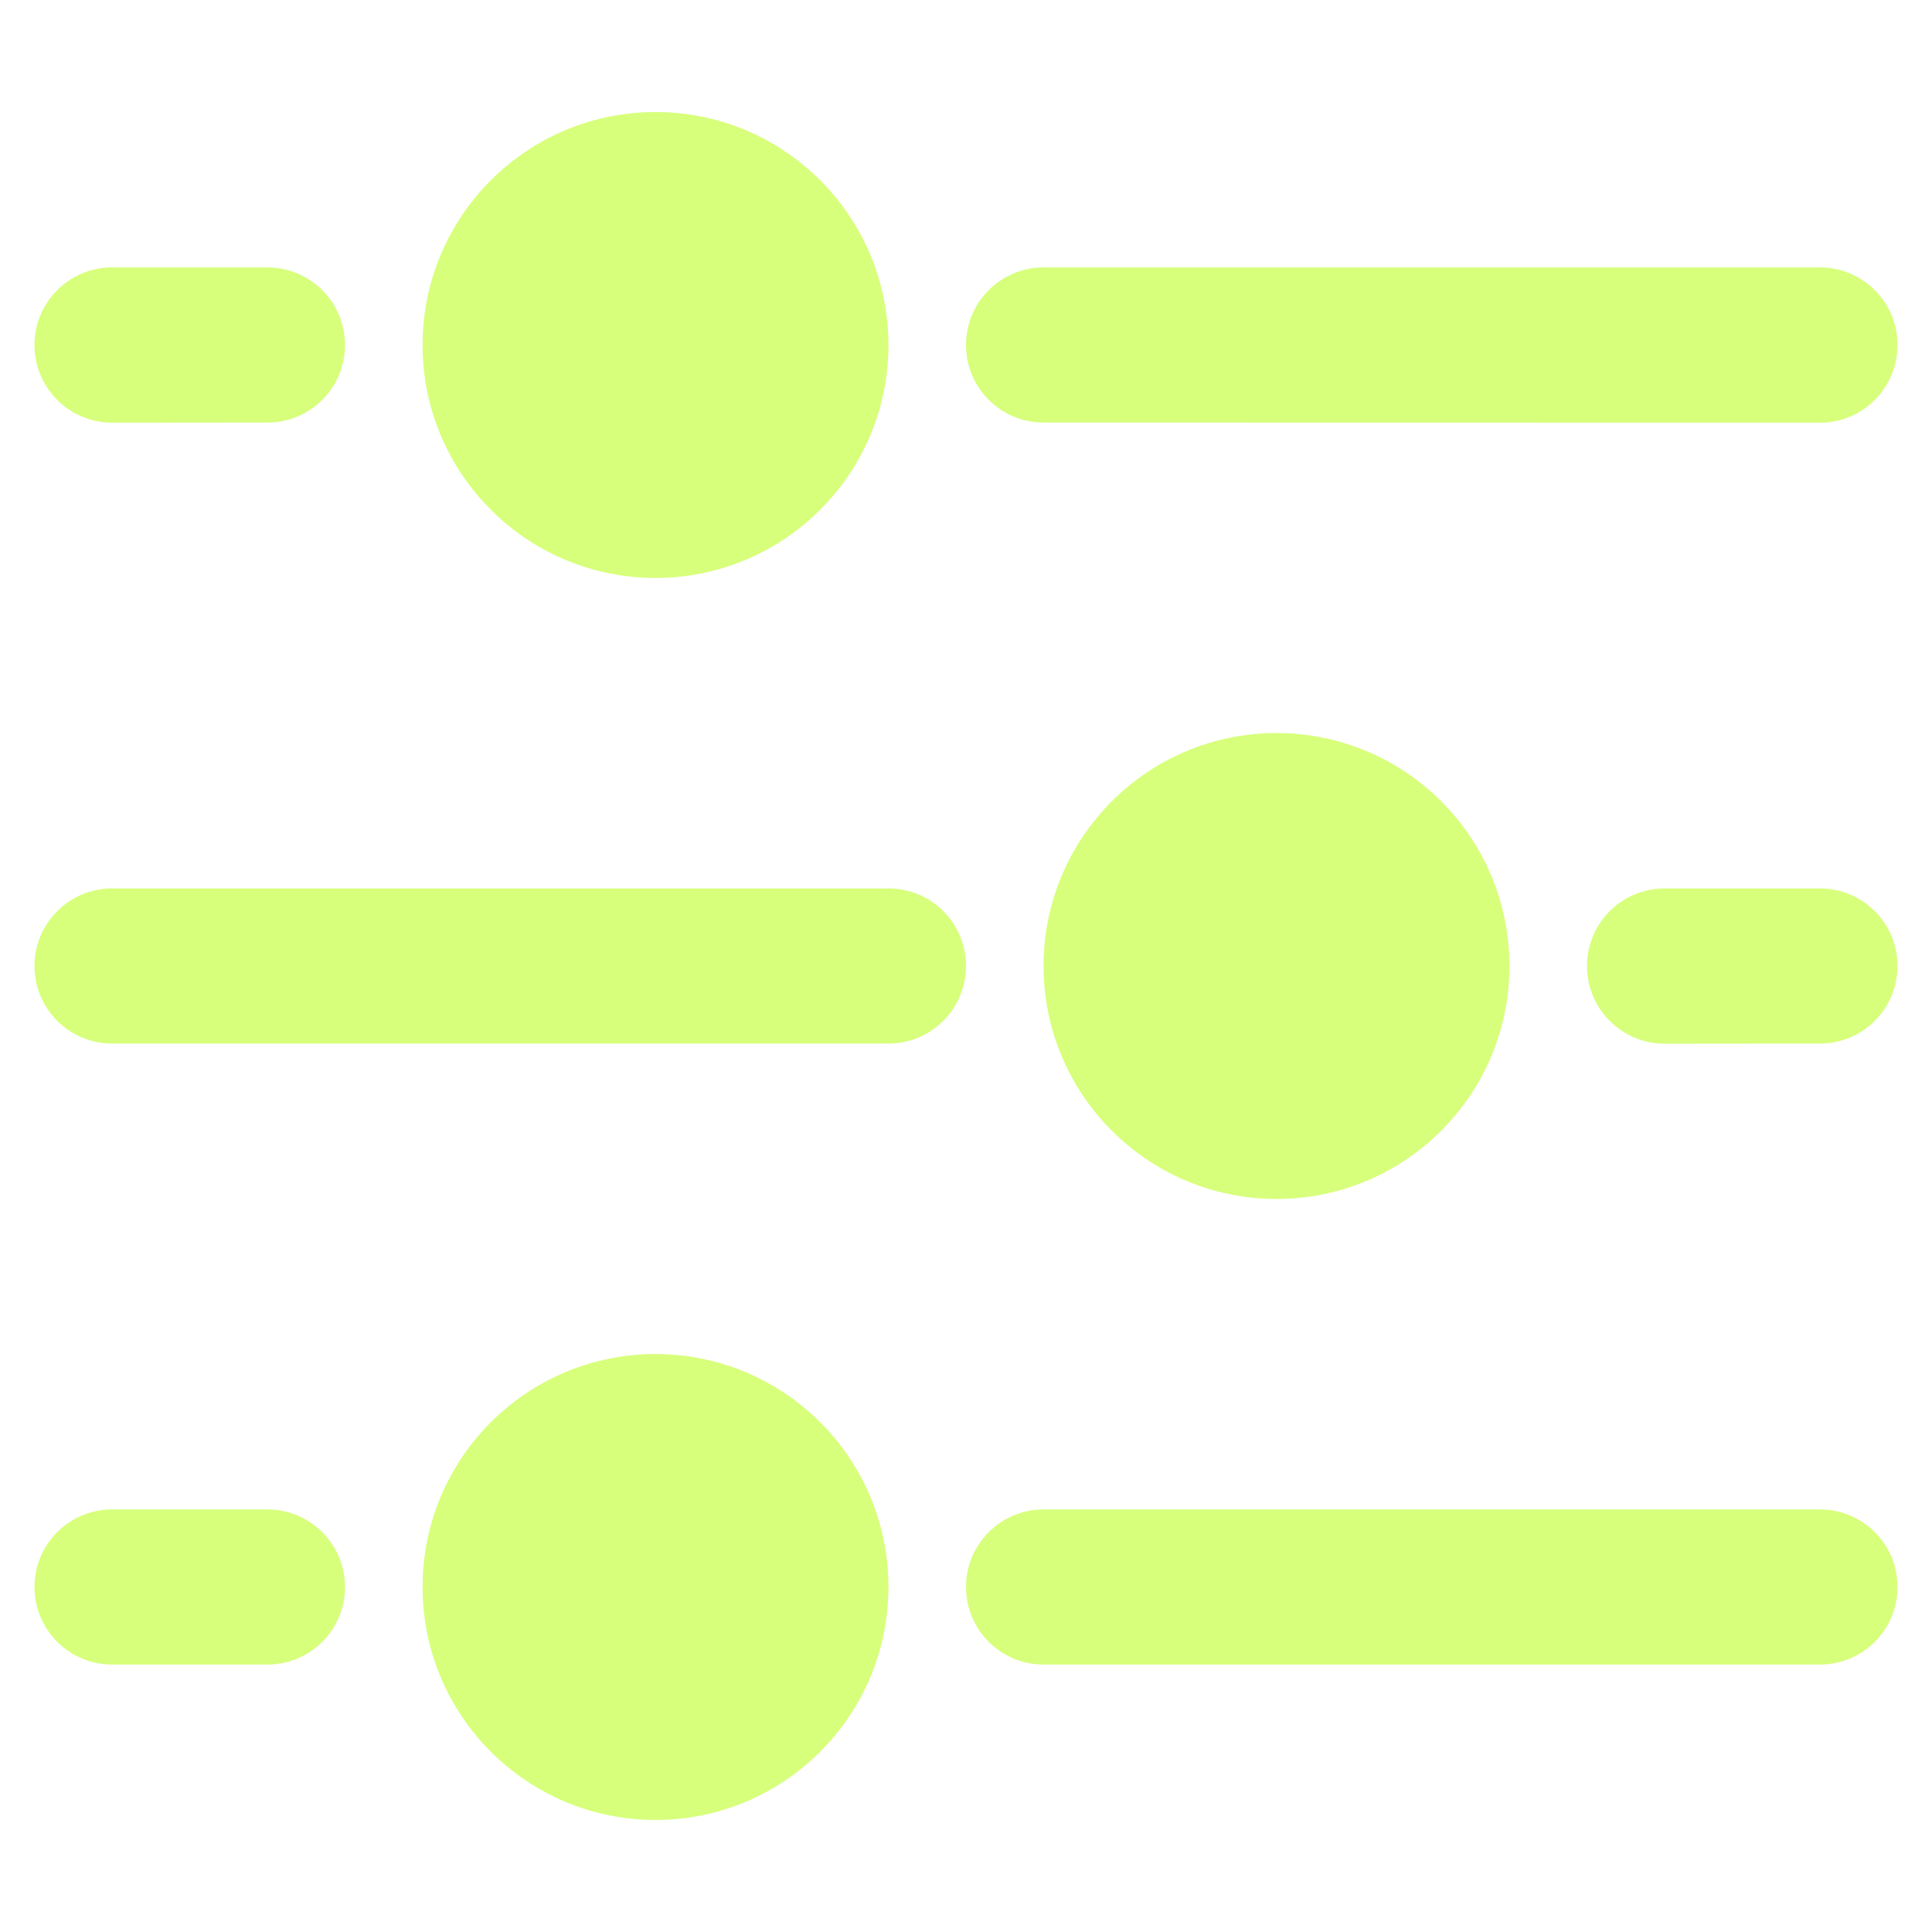
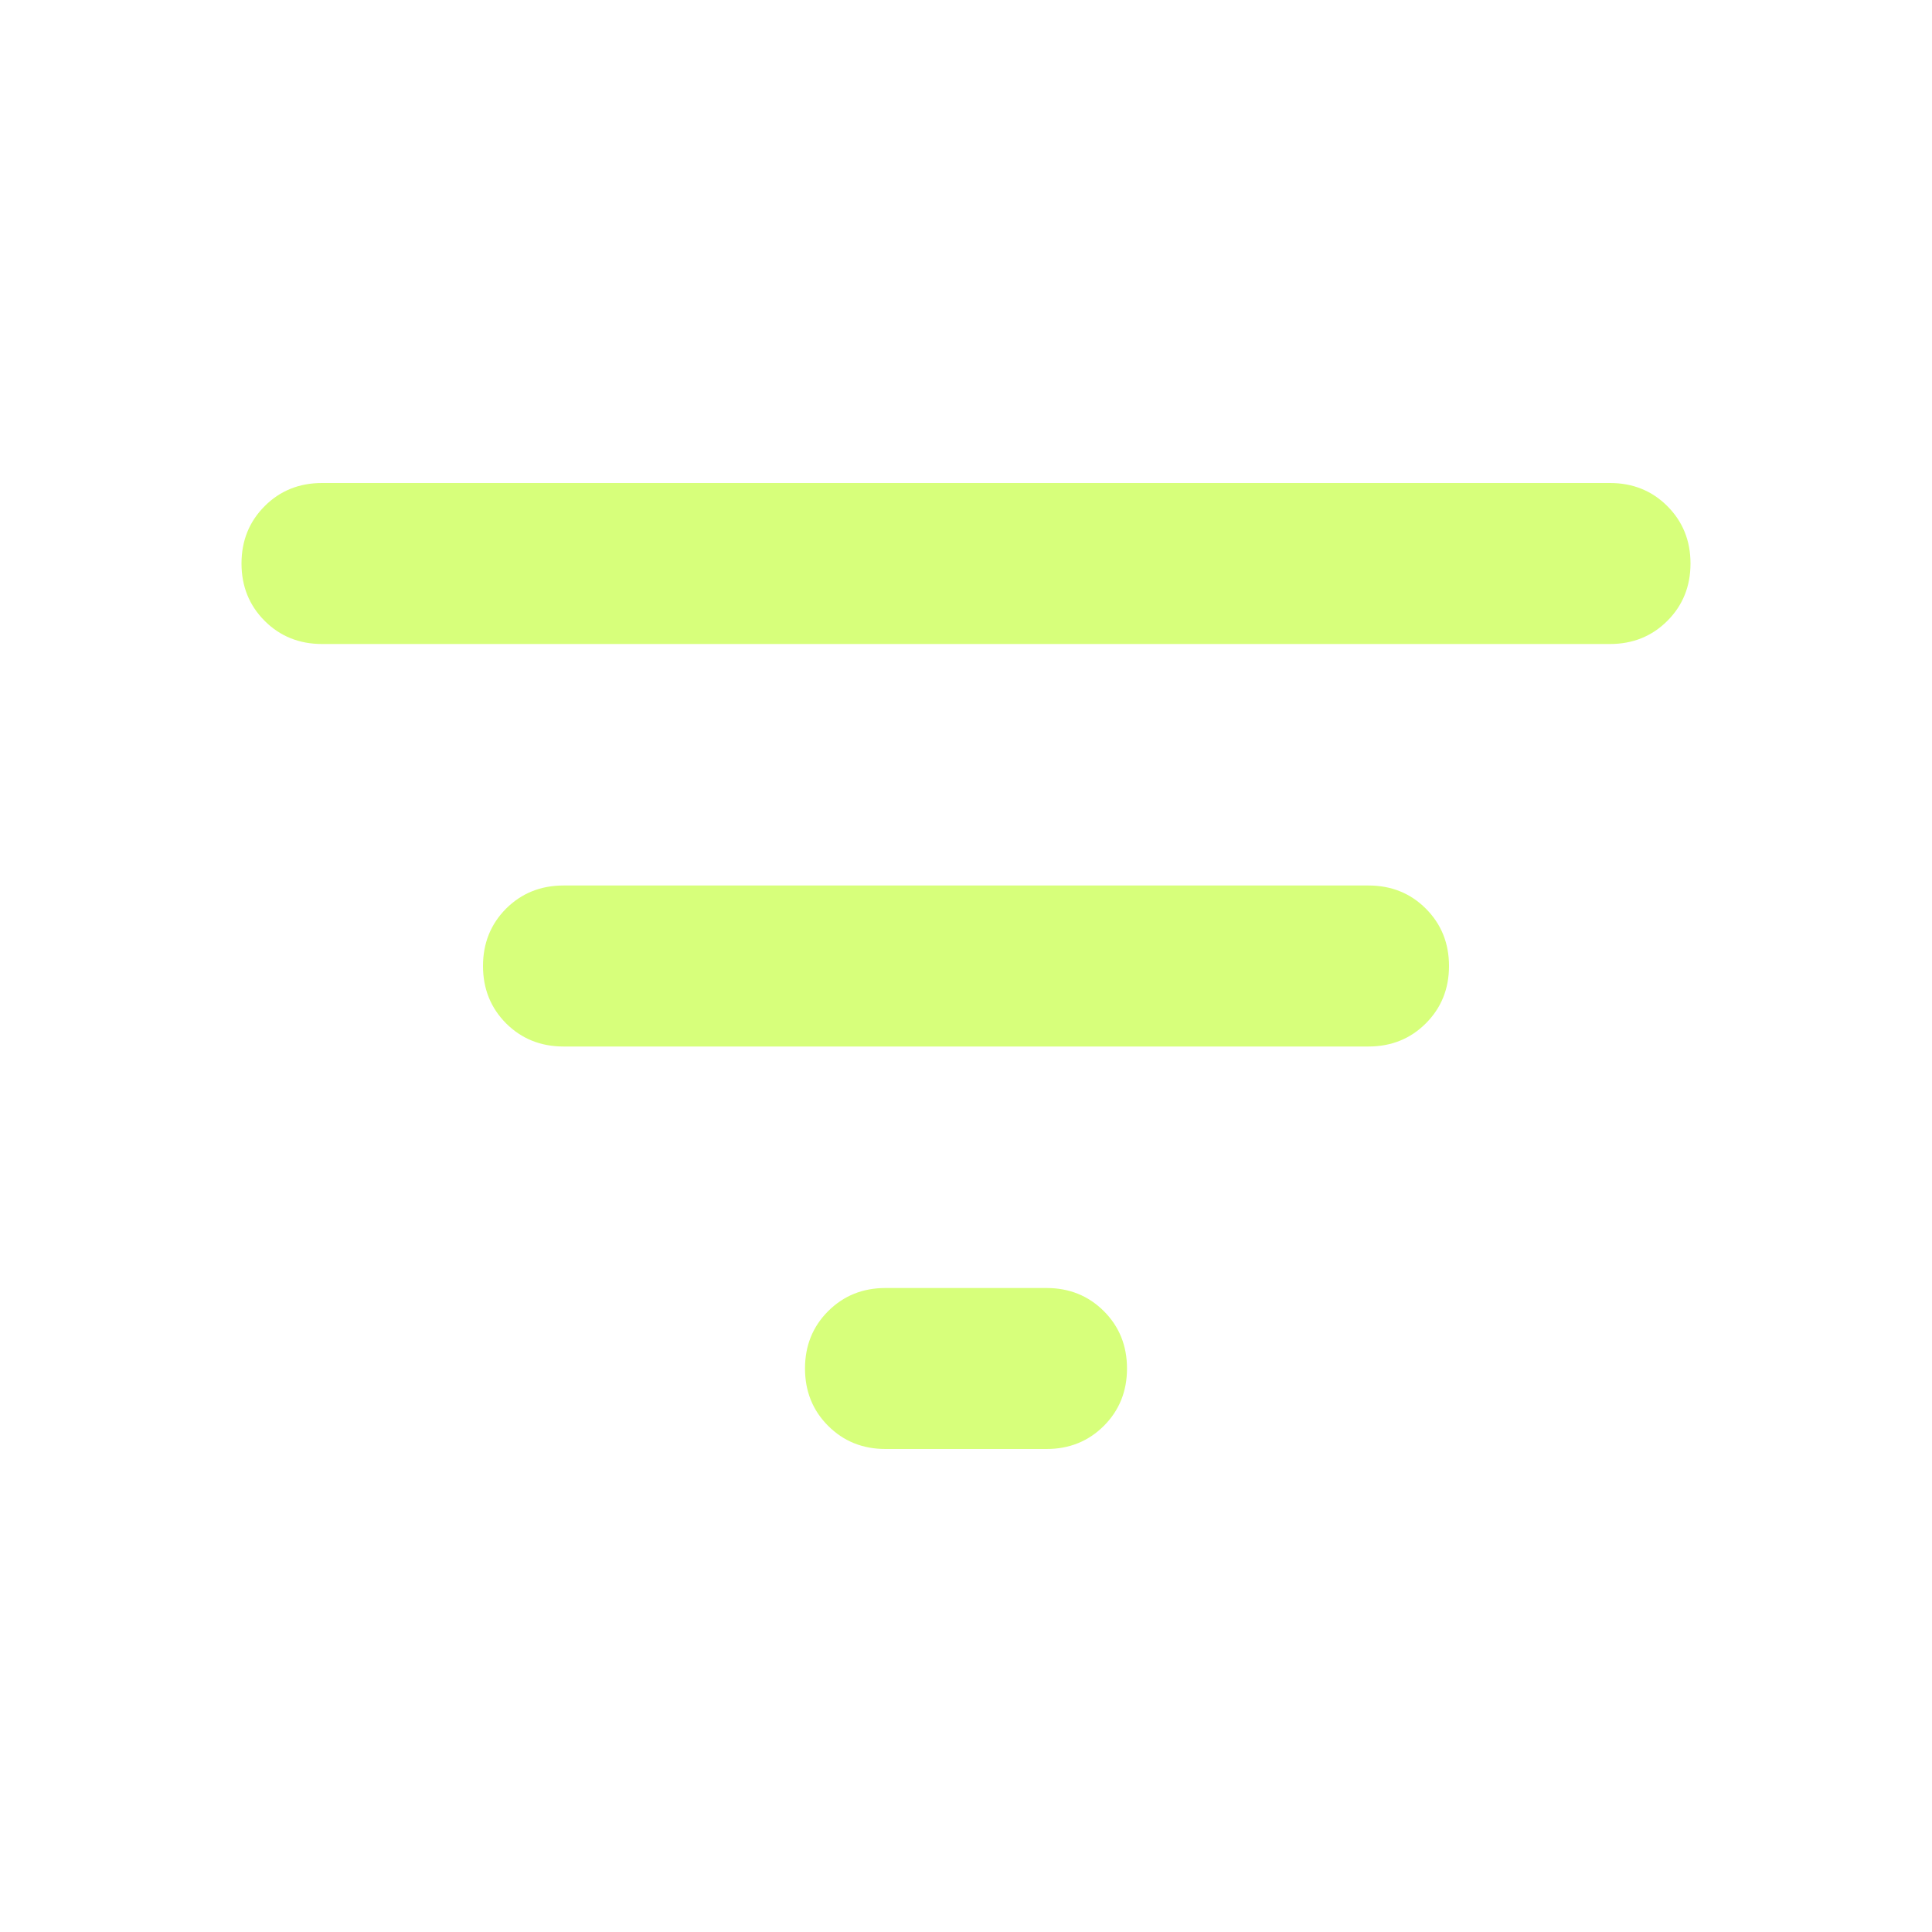
- <svg xmlns="http://www.w3.org/2000/svg" width="14" height="14" viewBox="0 0 14 14" fill="none">
-   <path d="M12.062 7.563L13.188 7.562C13.498 7.562 13.75 7.311 13.75 7C13.75 6.689 13.498 6.438 13.188 6.438L12.062 6.438C11.752 6.438 11.5 6.689 11.5 7C11.5 7.311 11.752 7.563 12.062 7.563Z" fill="#D7FF7B" />
-   <path d="M7 2.5C7 2.189 7.252 1.938 7.562 1.938L13.188 1.938C13.498 1.938 13.75 2.189 13.75 2.5C13.75 2.811 13.498 3.063 13.188 3.063L7.562 3.062C7.252 3.062 7 2.811 7 2.5Z" fill="#D7FF7B" />
-   <path d="M7 11.5C7 11.189 7.252 10.938 7.562 10.938L13.188 10.938C13.498 10.938 13.75 11.189 13.75 11.5C13.75 11.811 13.498 12.062 13.188 12.062L7.562 12.062C7.252 12.062 7 11.811 7 11.5Z" fill="#D7FF7B" />
-   <path d="M0.813 3.063L1.938 3.062C2.248 3.062 2.5 2.811 2.5 2.5C2.5 2.189 2.248 1.938 1.937 1.938L0.812 1.938C0.502 1.938 0.25 2.189 0.25 2.5C0.25 2.811 0.502 3.063 0.813 3.063Z" fill="#D7FF7B" />
-   <path d="M1.938 12.062L0.813 12.062C0.502 12.062 0.25 11.811 0.25 11.5C0.25 11.189 0.502 10.938 0.812 10.938L1.937 10.938C2.248 10.938 2.5 11.189 2.5 11.5C2.5 11.811 2.248 12.062 1.938 12.062Z" fill="#D7FF7B" />
-   <path d="M0.25 7C0.25 6.689 0.502 6.438 0.812 6.438H6.438C6.748 6.438 7 6.689 7 7C7 7.311 6.748 7.562 6.438 7.562H0.812C0.502 7.562 0.25 7.311 0.25 7Z" fill="#D7FF7B" />
-   <path d="M4.75 0.812C3.818 0.812 3.062 1.568 3.062 2.5C3.062 3.432 3.818 4.188 4.75 4.188C5.682 4.188 6.438 3.432 6.438 2.5C6.438 1.568 5.682 0.812 4.75 0.812Z" fill="#D7FF7B" />
-   <path d="M7.562 7C7.562 6.068 8.318 5.312 9.25 5.312C10.182 5.312 10.938 6.068 10.938 7C10.938 7.932 10.182 8.688 9.25 8.688C8.318 8.688 7.562 7.932 7.562 7Z" fill="#D7FF7B" />
-   <path d="M4.75 9.812C3.818 9.812 3.062 10.568 3.062 11.5C3.062 12.432 3.818 13.188 4.75 13.188C5.682 13.188 6.438 12.432 6.438 11.5C6.438 10.568 5.682 9.812 4.75 9.812Z" fill="#D7FF7B" />
+ <svg xmlns="http://www.w3.org/2000/svg" width="24" height="24" viewBox="0 0 24 24" fill="none">
+   <mask id="mask0_9233_7992" style="mask-type:alpha" maskUnits="userSpaceOnUse" x="0" y="0" width="24" height="24">
+     <rect width="24" height="24" fill="#D9D9D9" />
+   </mask>
+   <g mask="url(#mask0_9233_7992)">
+     <path d="M11 18C10.717 18 10.479 17.904 10.287 17.712C10.096 17.521 10 17.283 10 17C10 16.717 10.096 16.479 10.287 16.288C10.479 16.096 10.717 16 11 16H13C13.283 16 13.521 16.096 13.713 16.288C13.904 16.479 14 16.717 14 17C14 17.283 13.904 17.521 13.713 17.712C13.521 17.904 13.283 18 13 18H11ZM7 13C6.717 13 6.479 12.904 6.287 12.713C6.096 12.521 6 12.283 6 12C6 11.717 6.096 11.479 6.287 11.287C6.479 11.096 6.717 11 7 11H17C17.283 11 17.521 11.096 17.712 11.287C17.904 11.479 18 11.717 18 12C18 12.283 17.904 12.521 17.712 12.713C17.521 12.904 17.283 13 17 13H7ZM4 8C3.717 8 3.479 7.904 3.288 7.713C3.096 7.521 3 7.283 3 7C3 6.717 3.096 6.479 3.288 6.287C3.479 6.096 3.717 6 4 6H20C20.283 6 20.521 6.096 20.712 6.287C20.904 6.479 21 6.717 21 7C21 7.283 20.904 7.521 20.712 7.713C20.521 7.904 20.283 8 20 8H4Z" fill="#D7FF7B" />
+   </g>
</svg>
